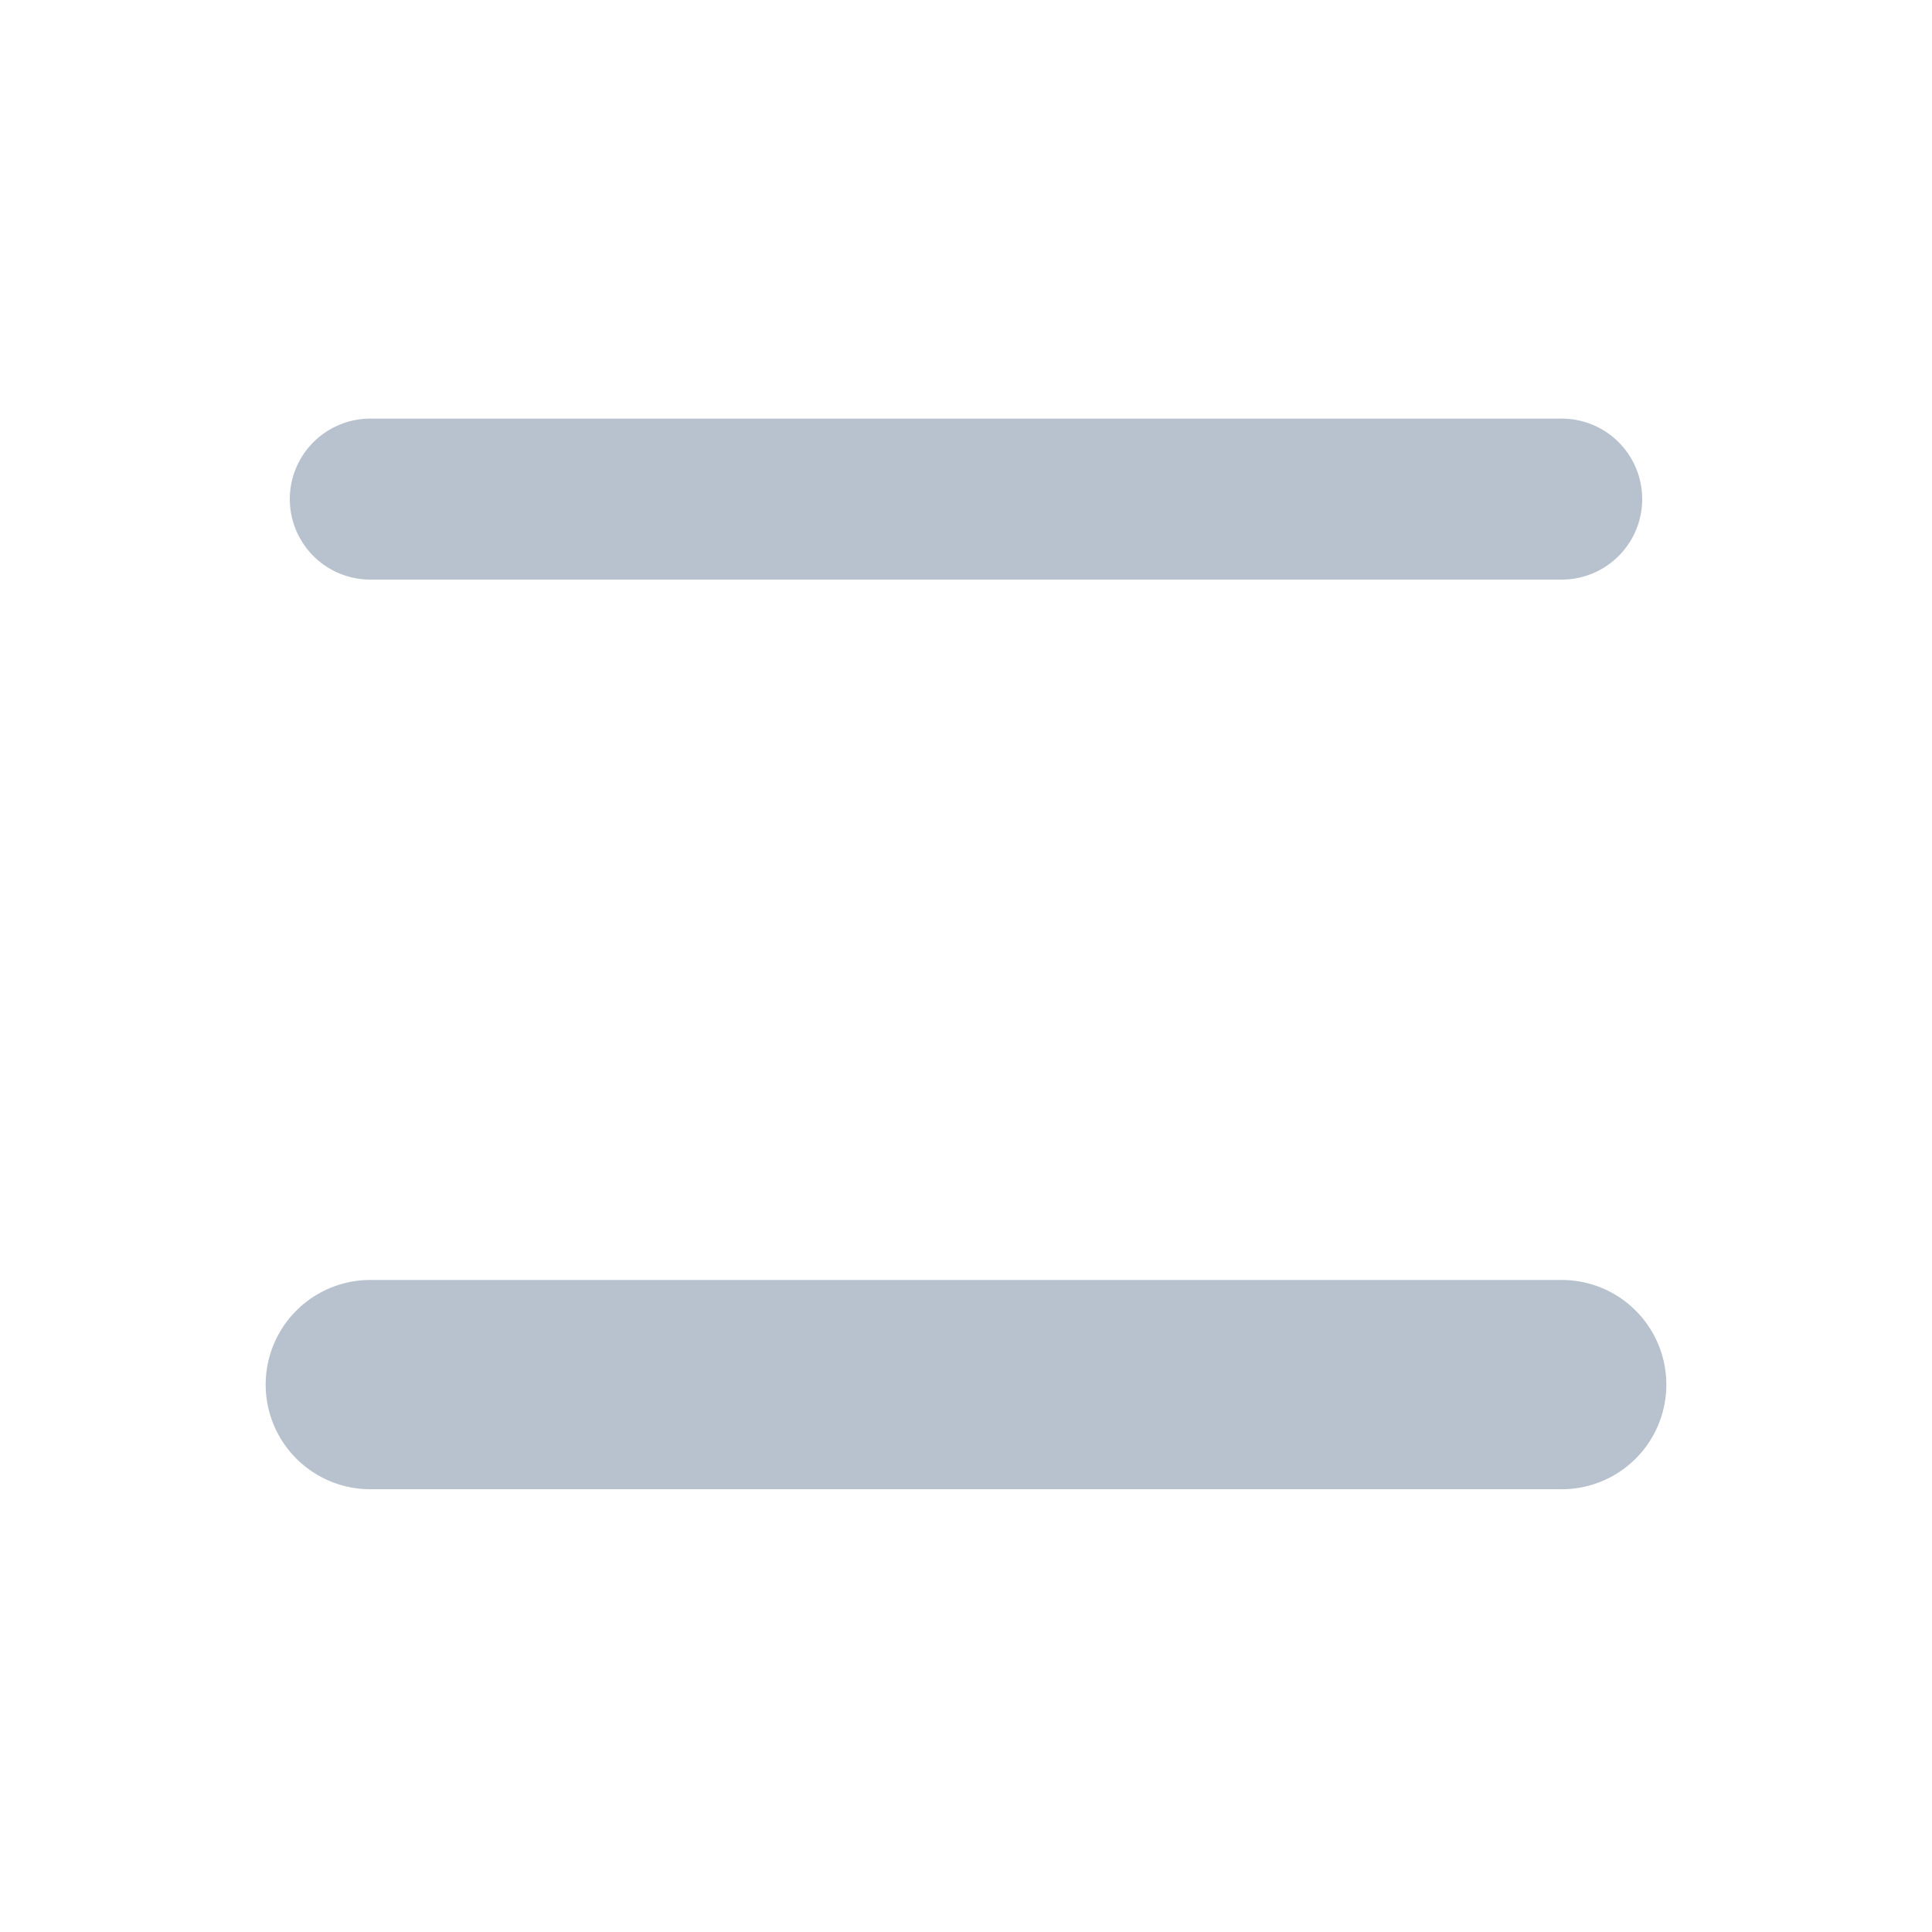
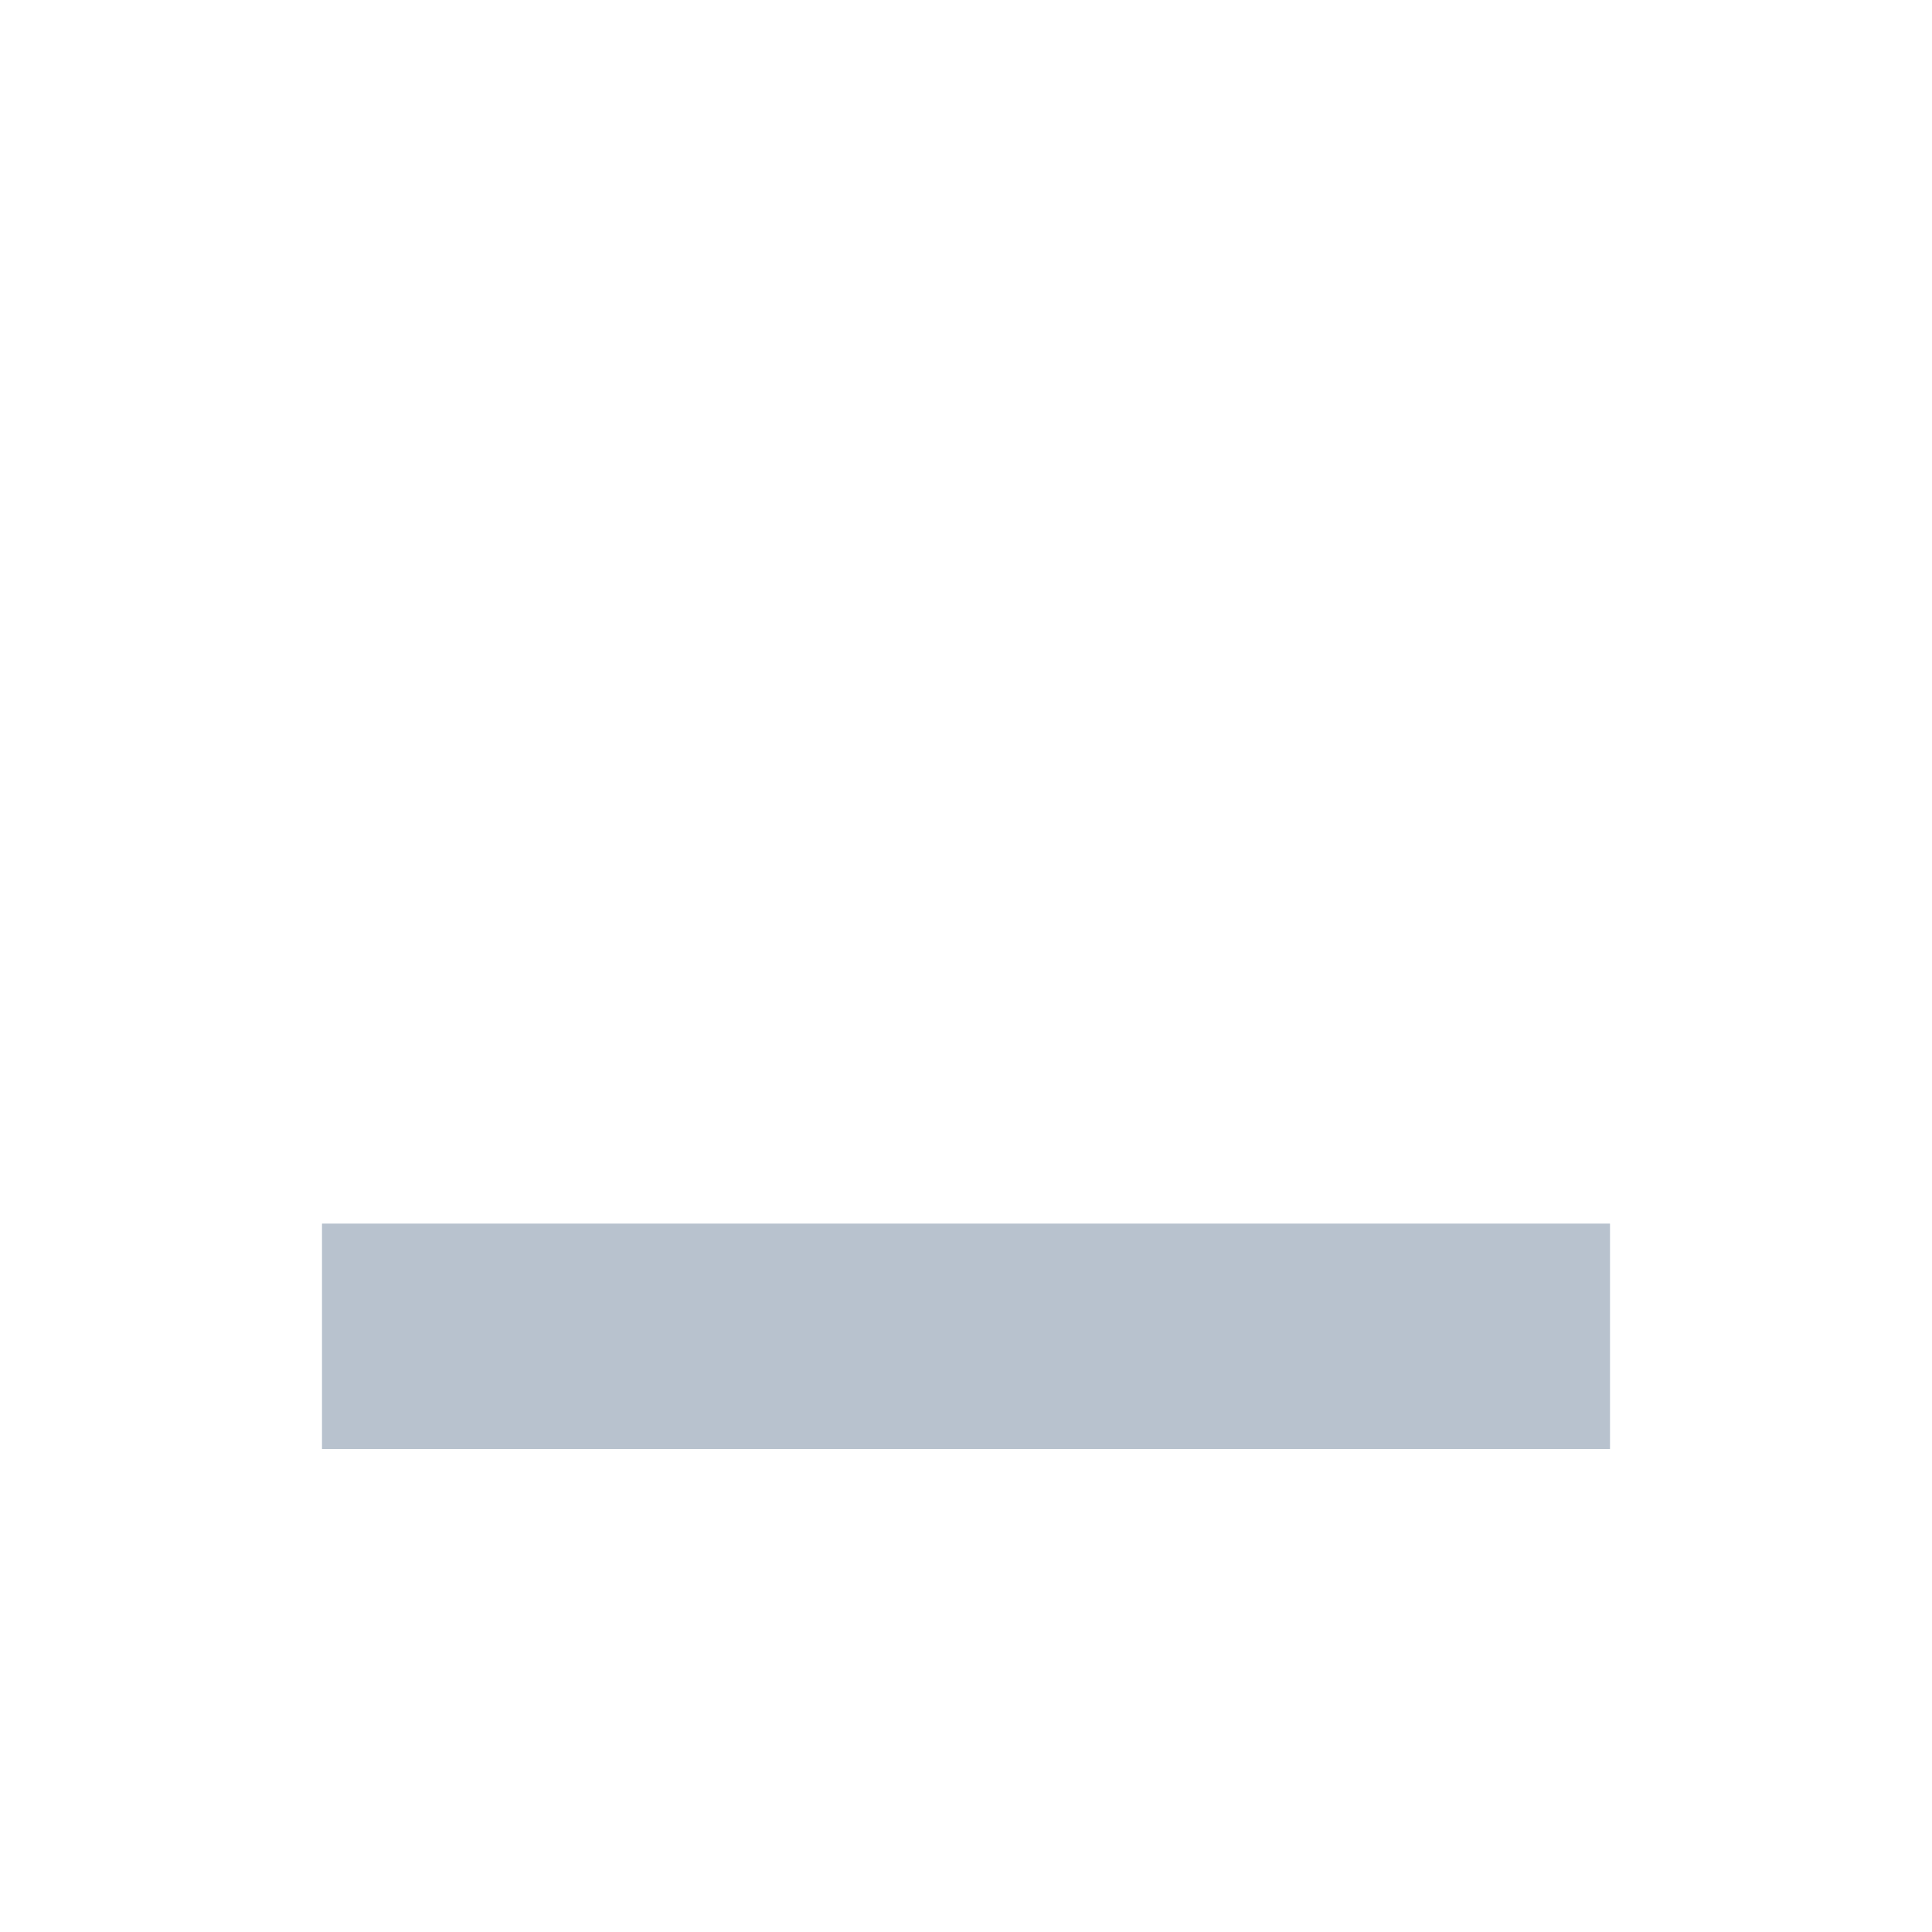
- <svg xmlns="http://www.w3.org/2000/svg" width="24" height="24" viewBox="0 0 24 24">
-   <path d="M4.6 6.2 H19.4" fill="none" stroke="#B8C2CE" stroke-width="2" stroke-linecap="round" />
-   <path d="M4.6 17.2 H19.4" fill="none" stroke="#B8C2CE" stroke-width="2.6" stroke-linecap="round" />
+ <svg xmlns="http://www.w3.org/2000/svg" width="24" height="24" viewBox="0 0 24 24" stroke-linecap="butt" stroke-linejoin="miter">
+   <rect x="4" y="15.2" width="16" height="2.8" fill="#B8C2CE" />
</svg>
